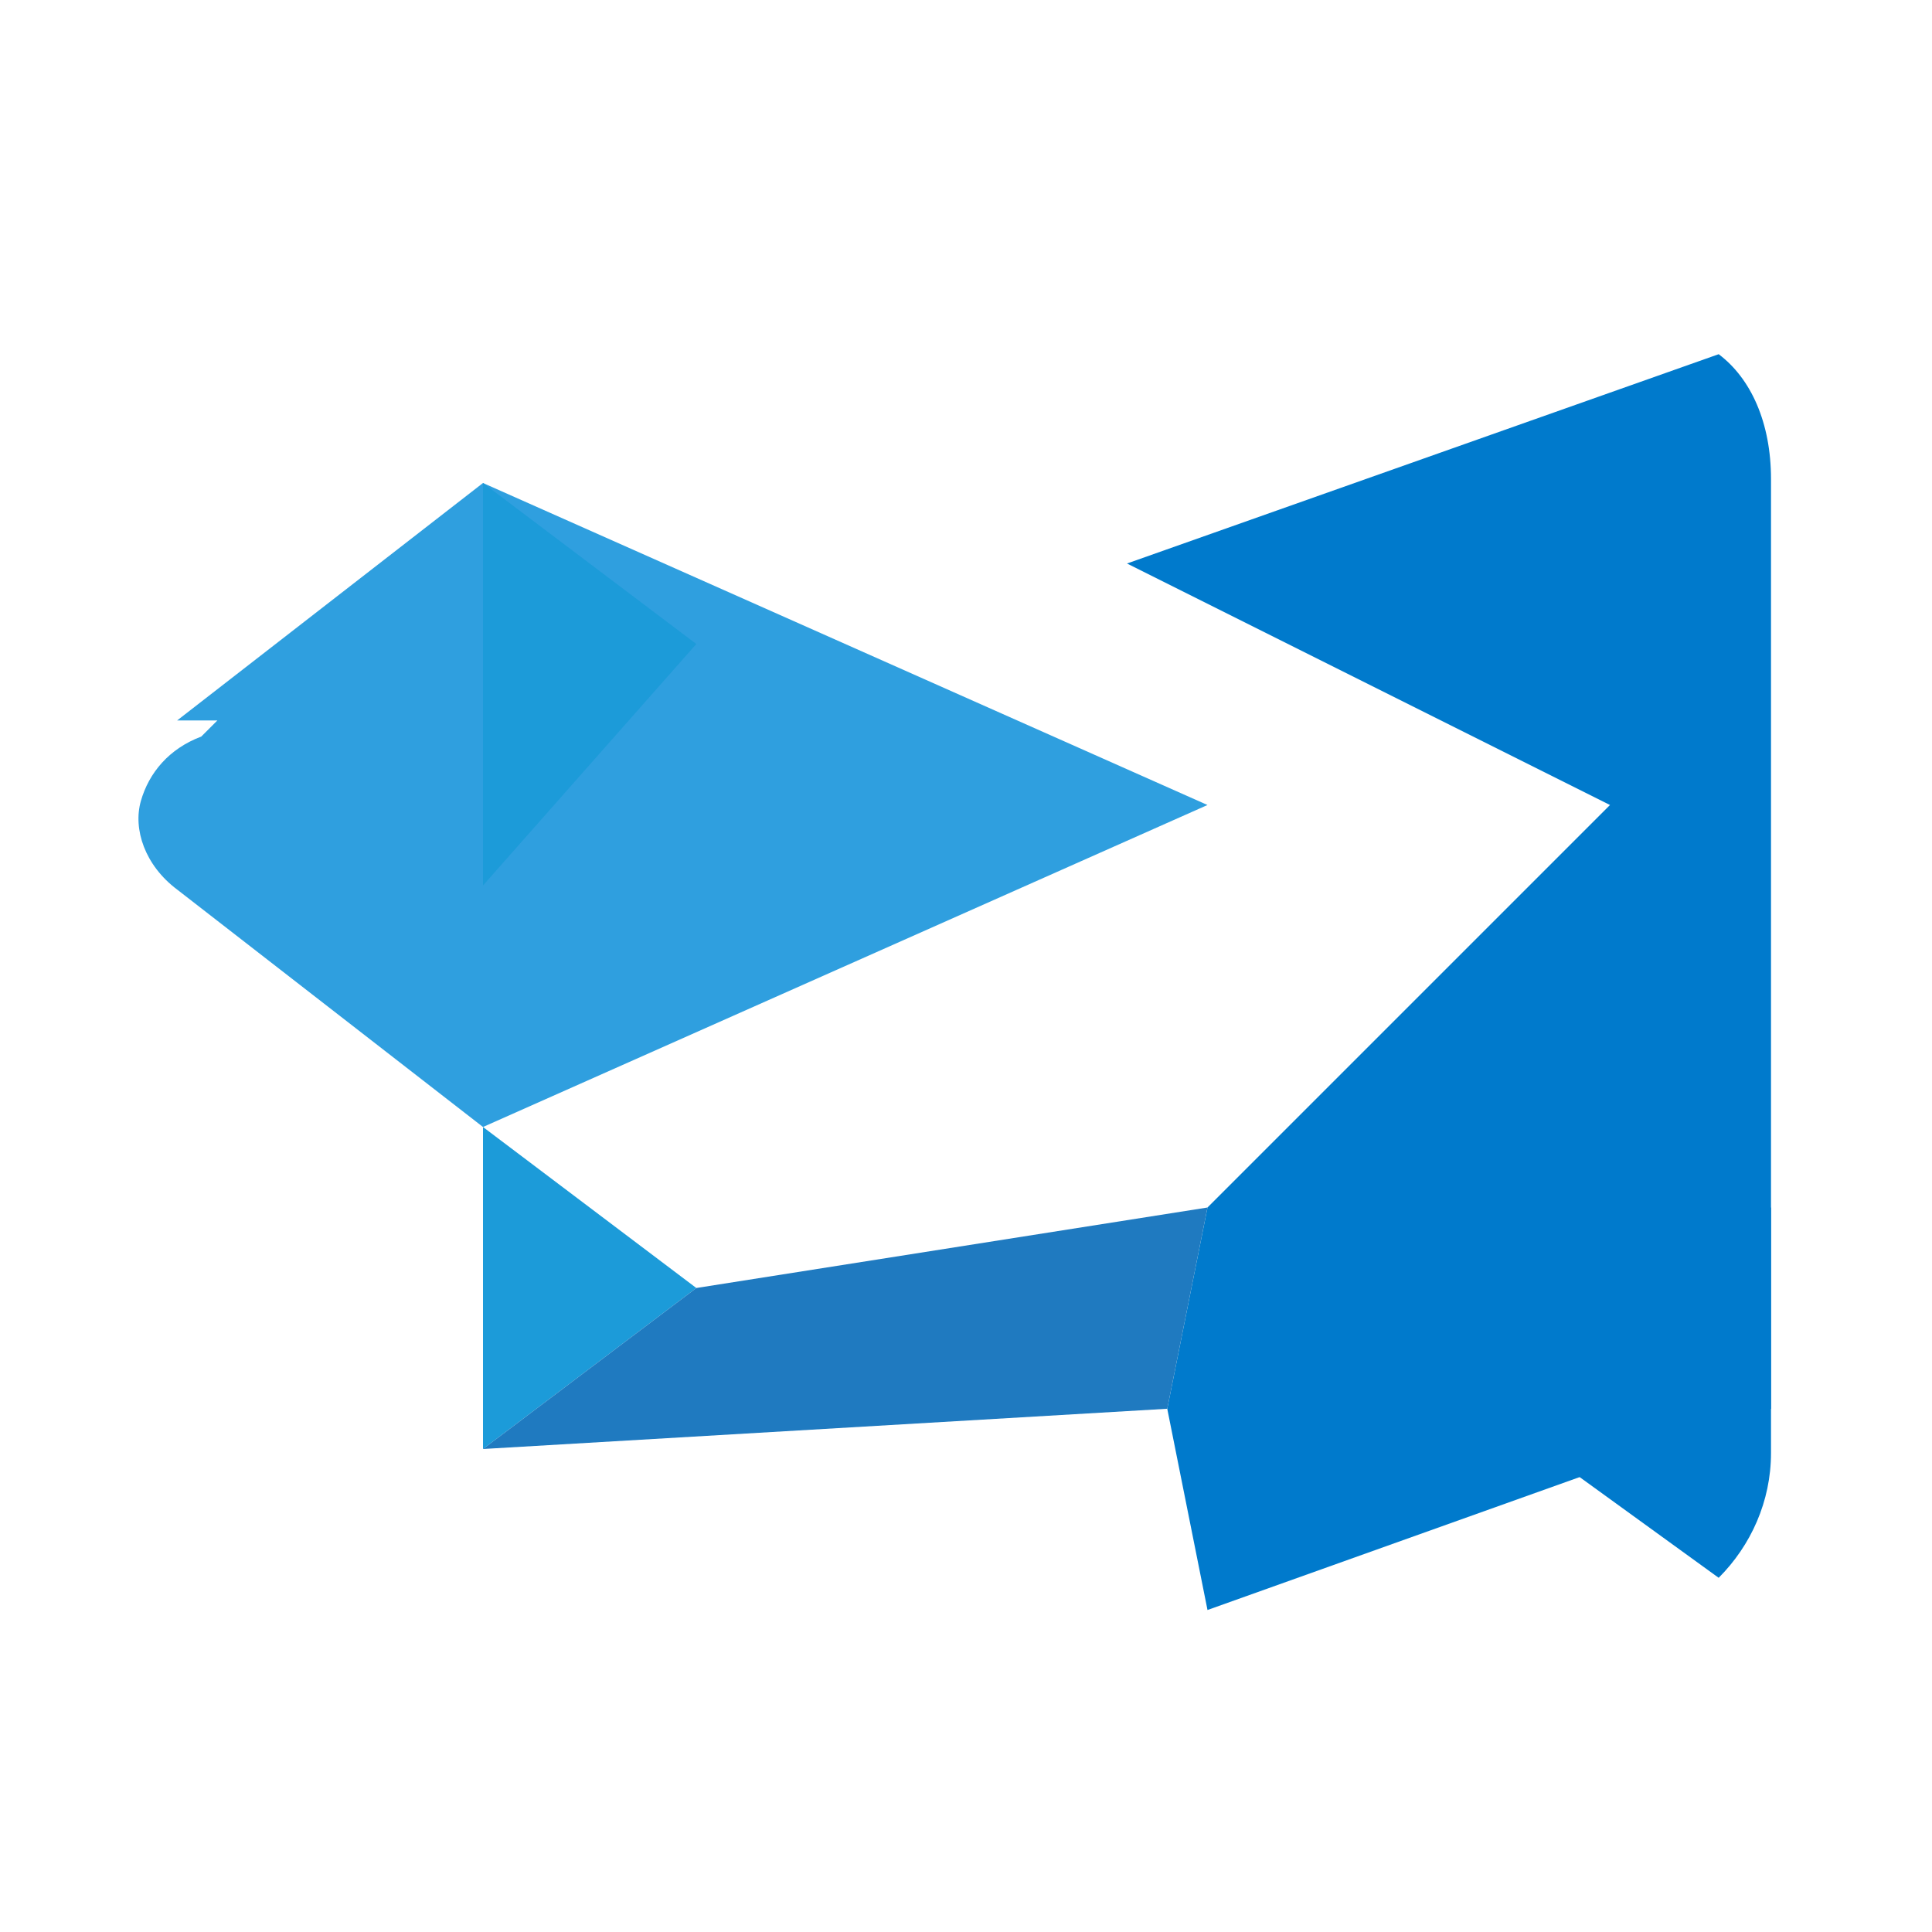
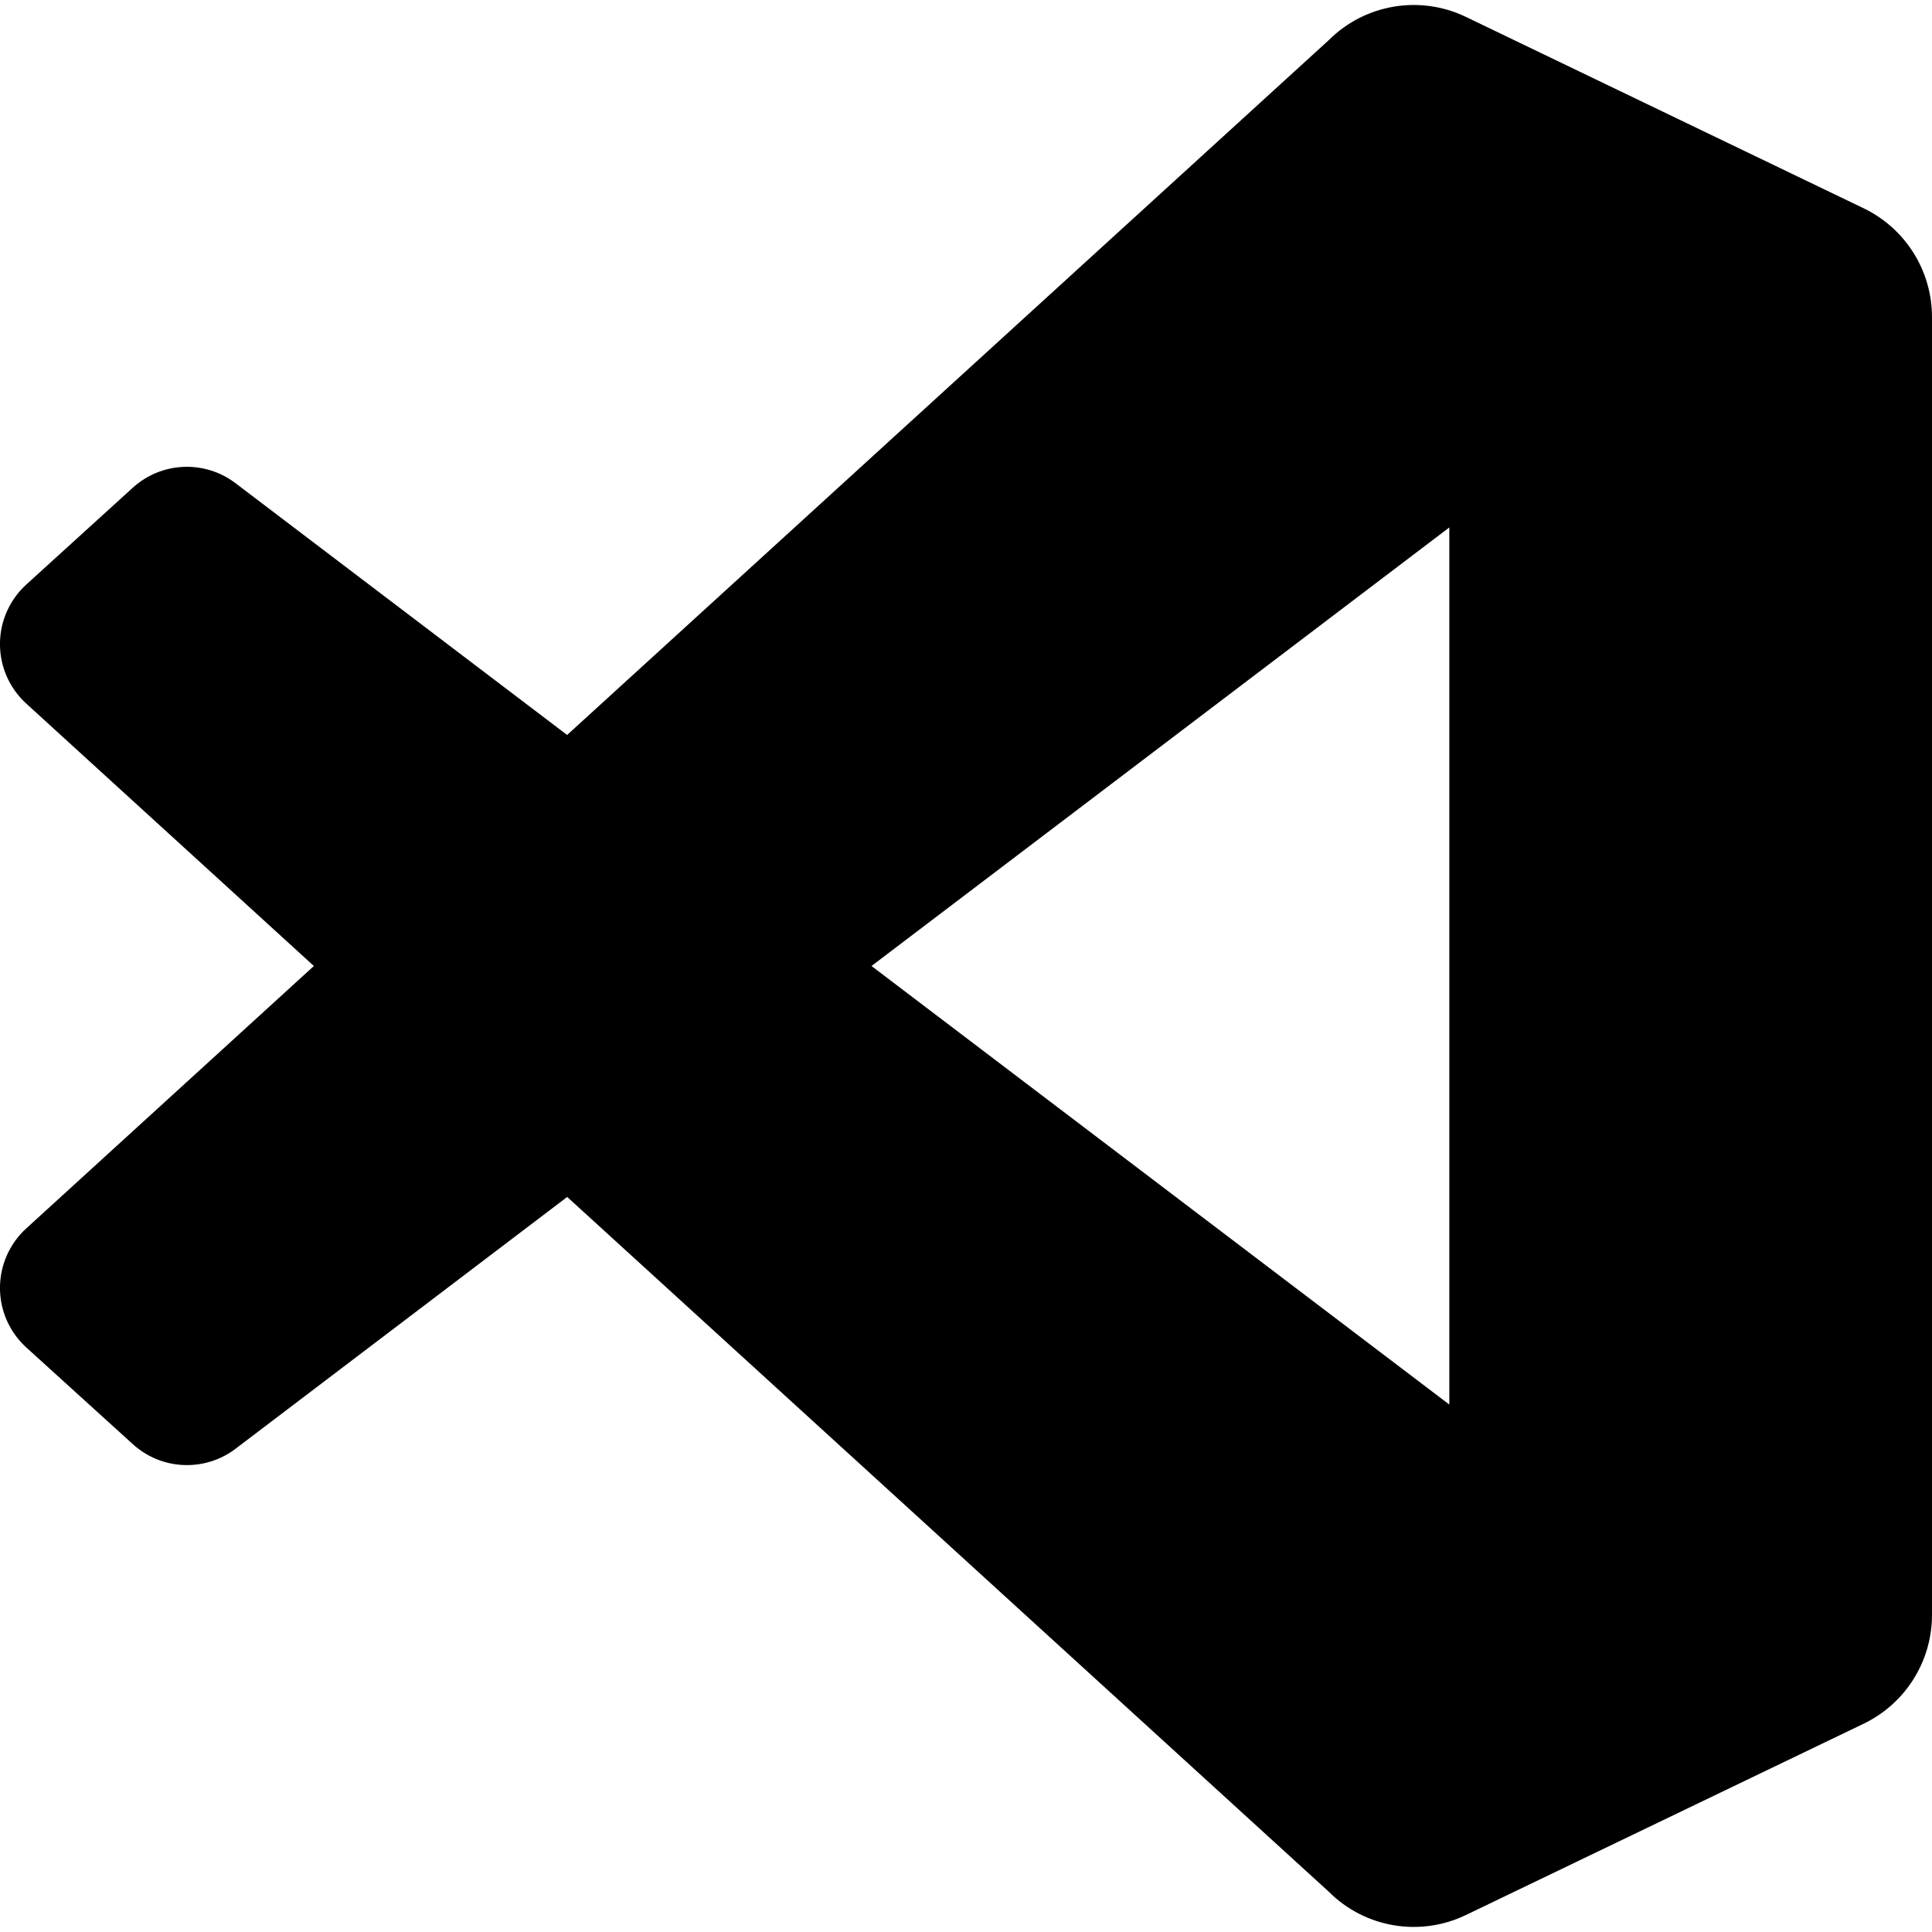
- <svg xmlns="http://www.w3.org/2000/svg" viewBox="0 0 48 48">
-   <path d="M44 11.9v24.2c0 1.2-.5 2.3-1.3 3.1L30 30l10-10L28 14l14.7-5.2c.8.6 1.3 1.7 1.3 3.1z" fill="#007ACC" />
-   <path d="M4.4 17.9L12 12l18 8-18 8-7.6-5.9c-.8-.6-1.1-1.5-.9-2.2.2-.7.7-1.3 1.5-1.6l.4-.4z" fill="#2F9FDF" />
-   <path d="M12 12v24l5.3-4L12 28v-6l5.3-6L12 12z" fill="#1C9BD9" />
-   <path d="M30 30l-1 5 1 5 14-5v-5l-14 0z" fill="#007ACC" />
-   <path d="M29 35L12 36l5.3-4L30 30l-1 5z" fill="#1F7AC0" />
+ <svg xmlns="http://www.w3.org/2000/svg" role="img" viewBox="0 0 24 24">
+   <path d="M23.15 2.587L18.21.21a1.494 1.494 0 0 0-1.705.29l-9.46 8.63-4.12-3.128a.999.999 0 0 0-1.276.057L.327 7.261A1 1 0 0 0 .326 8.74L3.899 12 .326 15.26a1 1 0 0 0 .001 1.479L1.65 17.94a.999.999 0 0 0 1.276.057l4.12-3.128 9.46 8.63a1.492 1.492 0 0 0 1.704.29l4.942-2.377A1.5 1.5 0 0 0 24 20.06V3.939a1.5 1.5 0 0 0-.85-1.352zm-5.146 14.861L10.826 12l7.178-5.448v10.896z" />
</svg>
